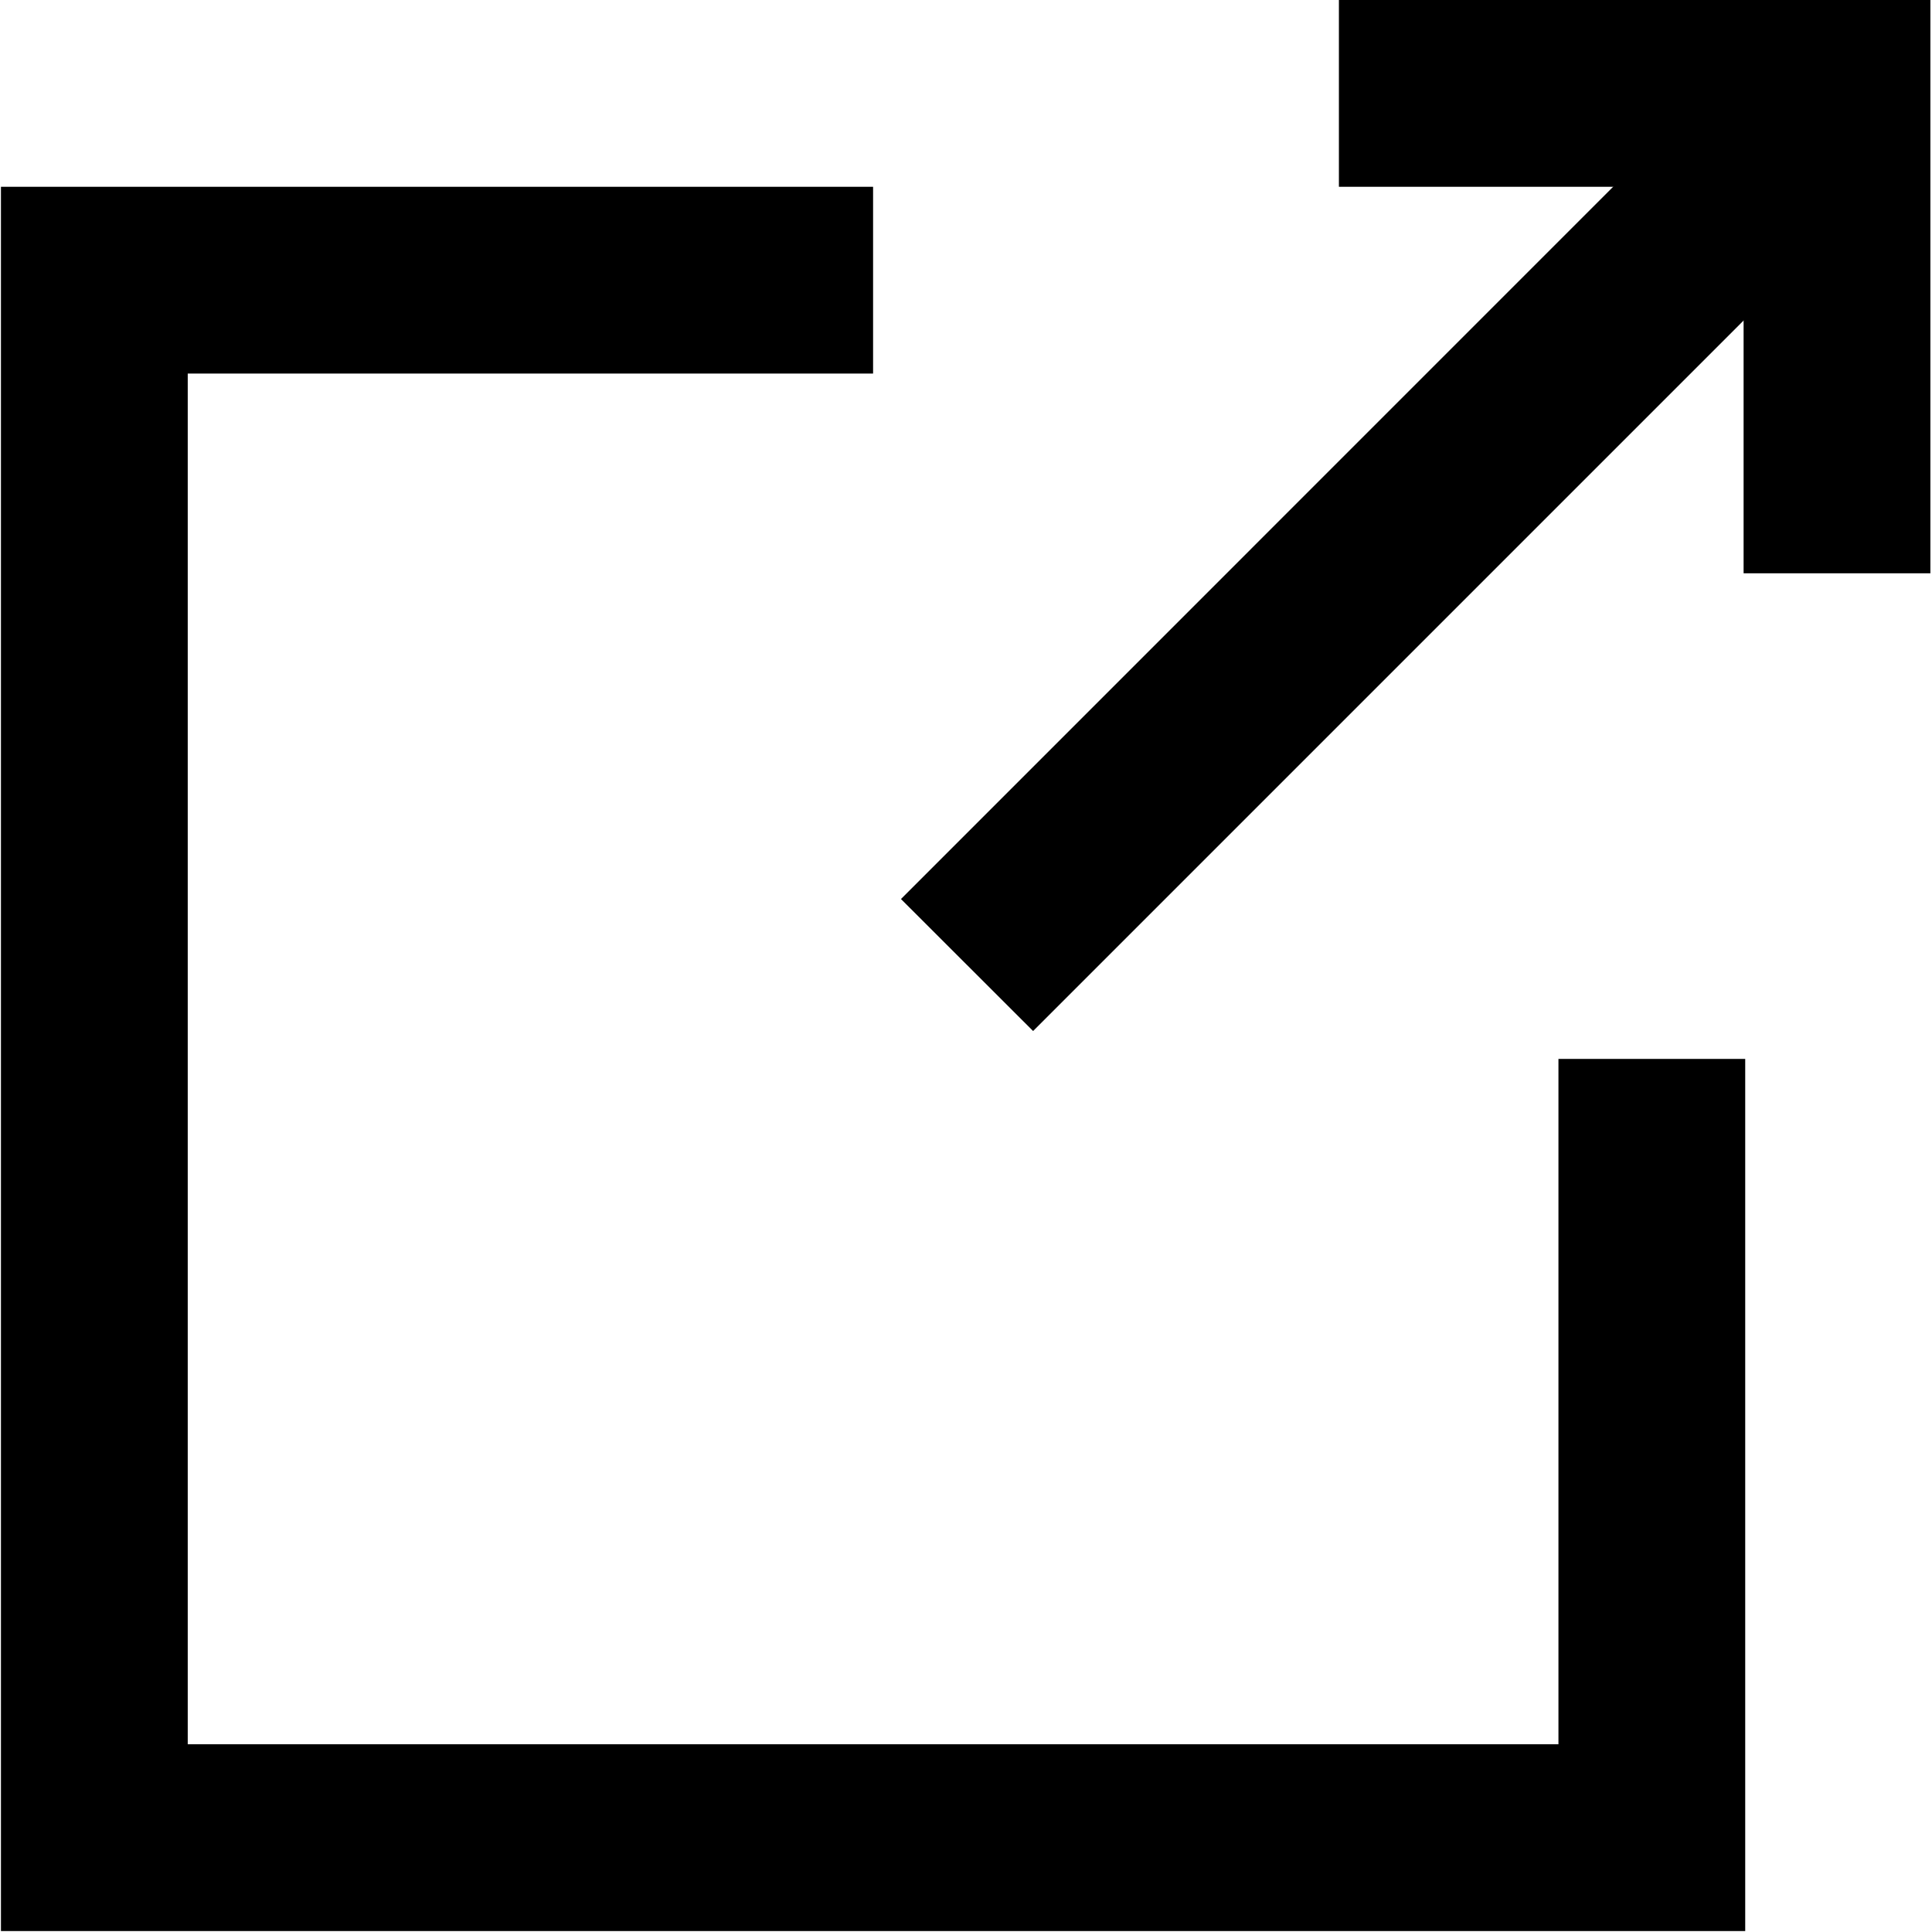
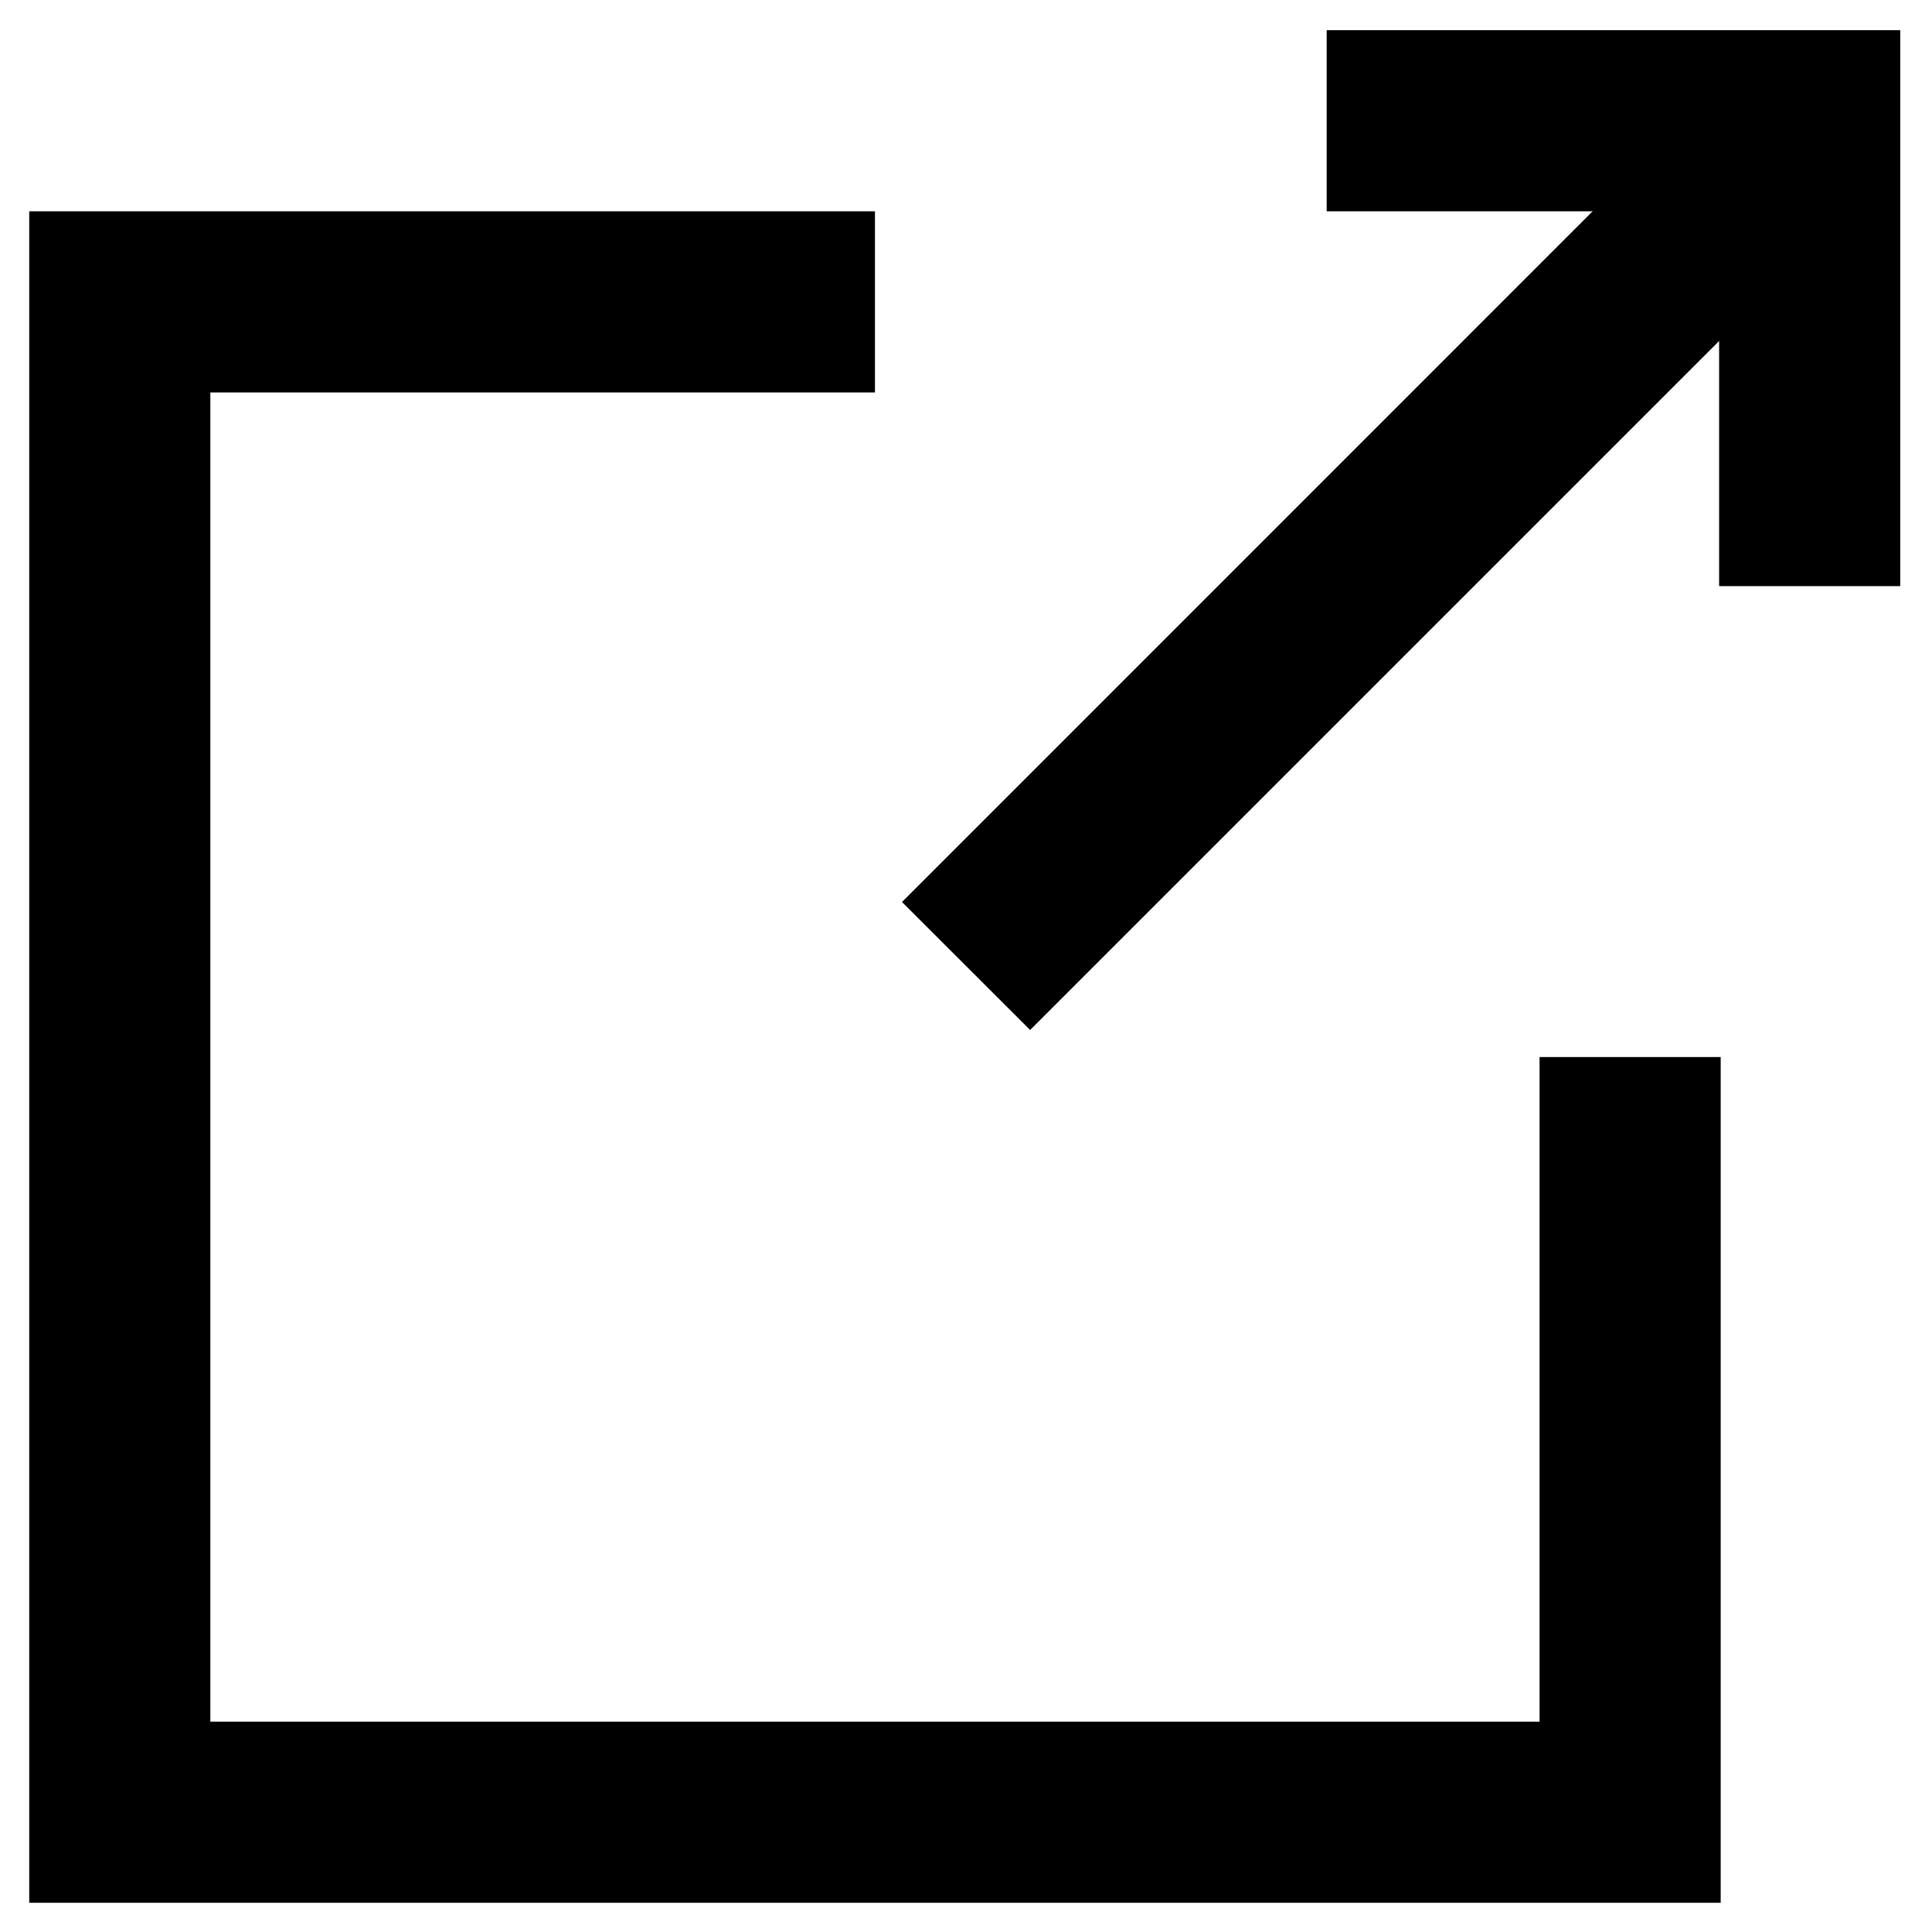
- <svg xmlns="http://www.w3.org/2000/svg" width="128" height="128">
-   <path d="M115.625 127.937H.063V12.375h57.781v12.374H12.438v90.813h90.813V70.156h12.374z" />
-   <path d="M116.426 2.821l8.753 8.753-56.734 56.734-8.753-8.745z" />
-   <path d="M127.893 37.982h-12.375V12.375H88.706V0h39.187z" />
+ <svg xmlns="http://www.w3.org/2000/svg" t="1534846208920" class="icon" style="" viewBox="0 0 1024 1024" version="1.1" p-id="2941" width="200" height="200">
+   <defs>
+     <style type="text/css" />
+   </defs>
+   <path d="M912 1008.512H15.488V112h448.256v96H111.488v704.512H816V560.256h96z" p-id="2942" />
+   <path d="M918.208 37.888l67.904 67.904L545.984 545.92 478.08 478.08z" p-id="2943" />
+   <path d="M1007.168 310.656h-96V112h-208V16h304z" p-id="2944" />
</svg>
